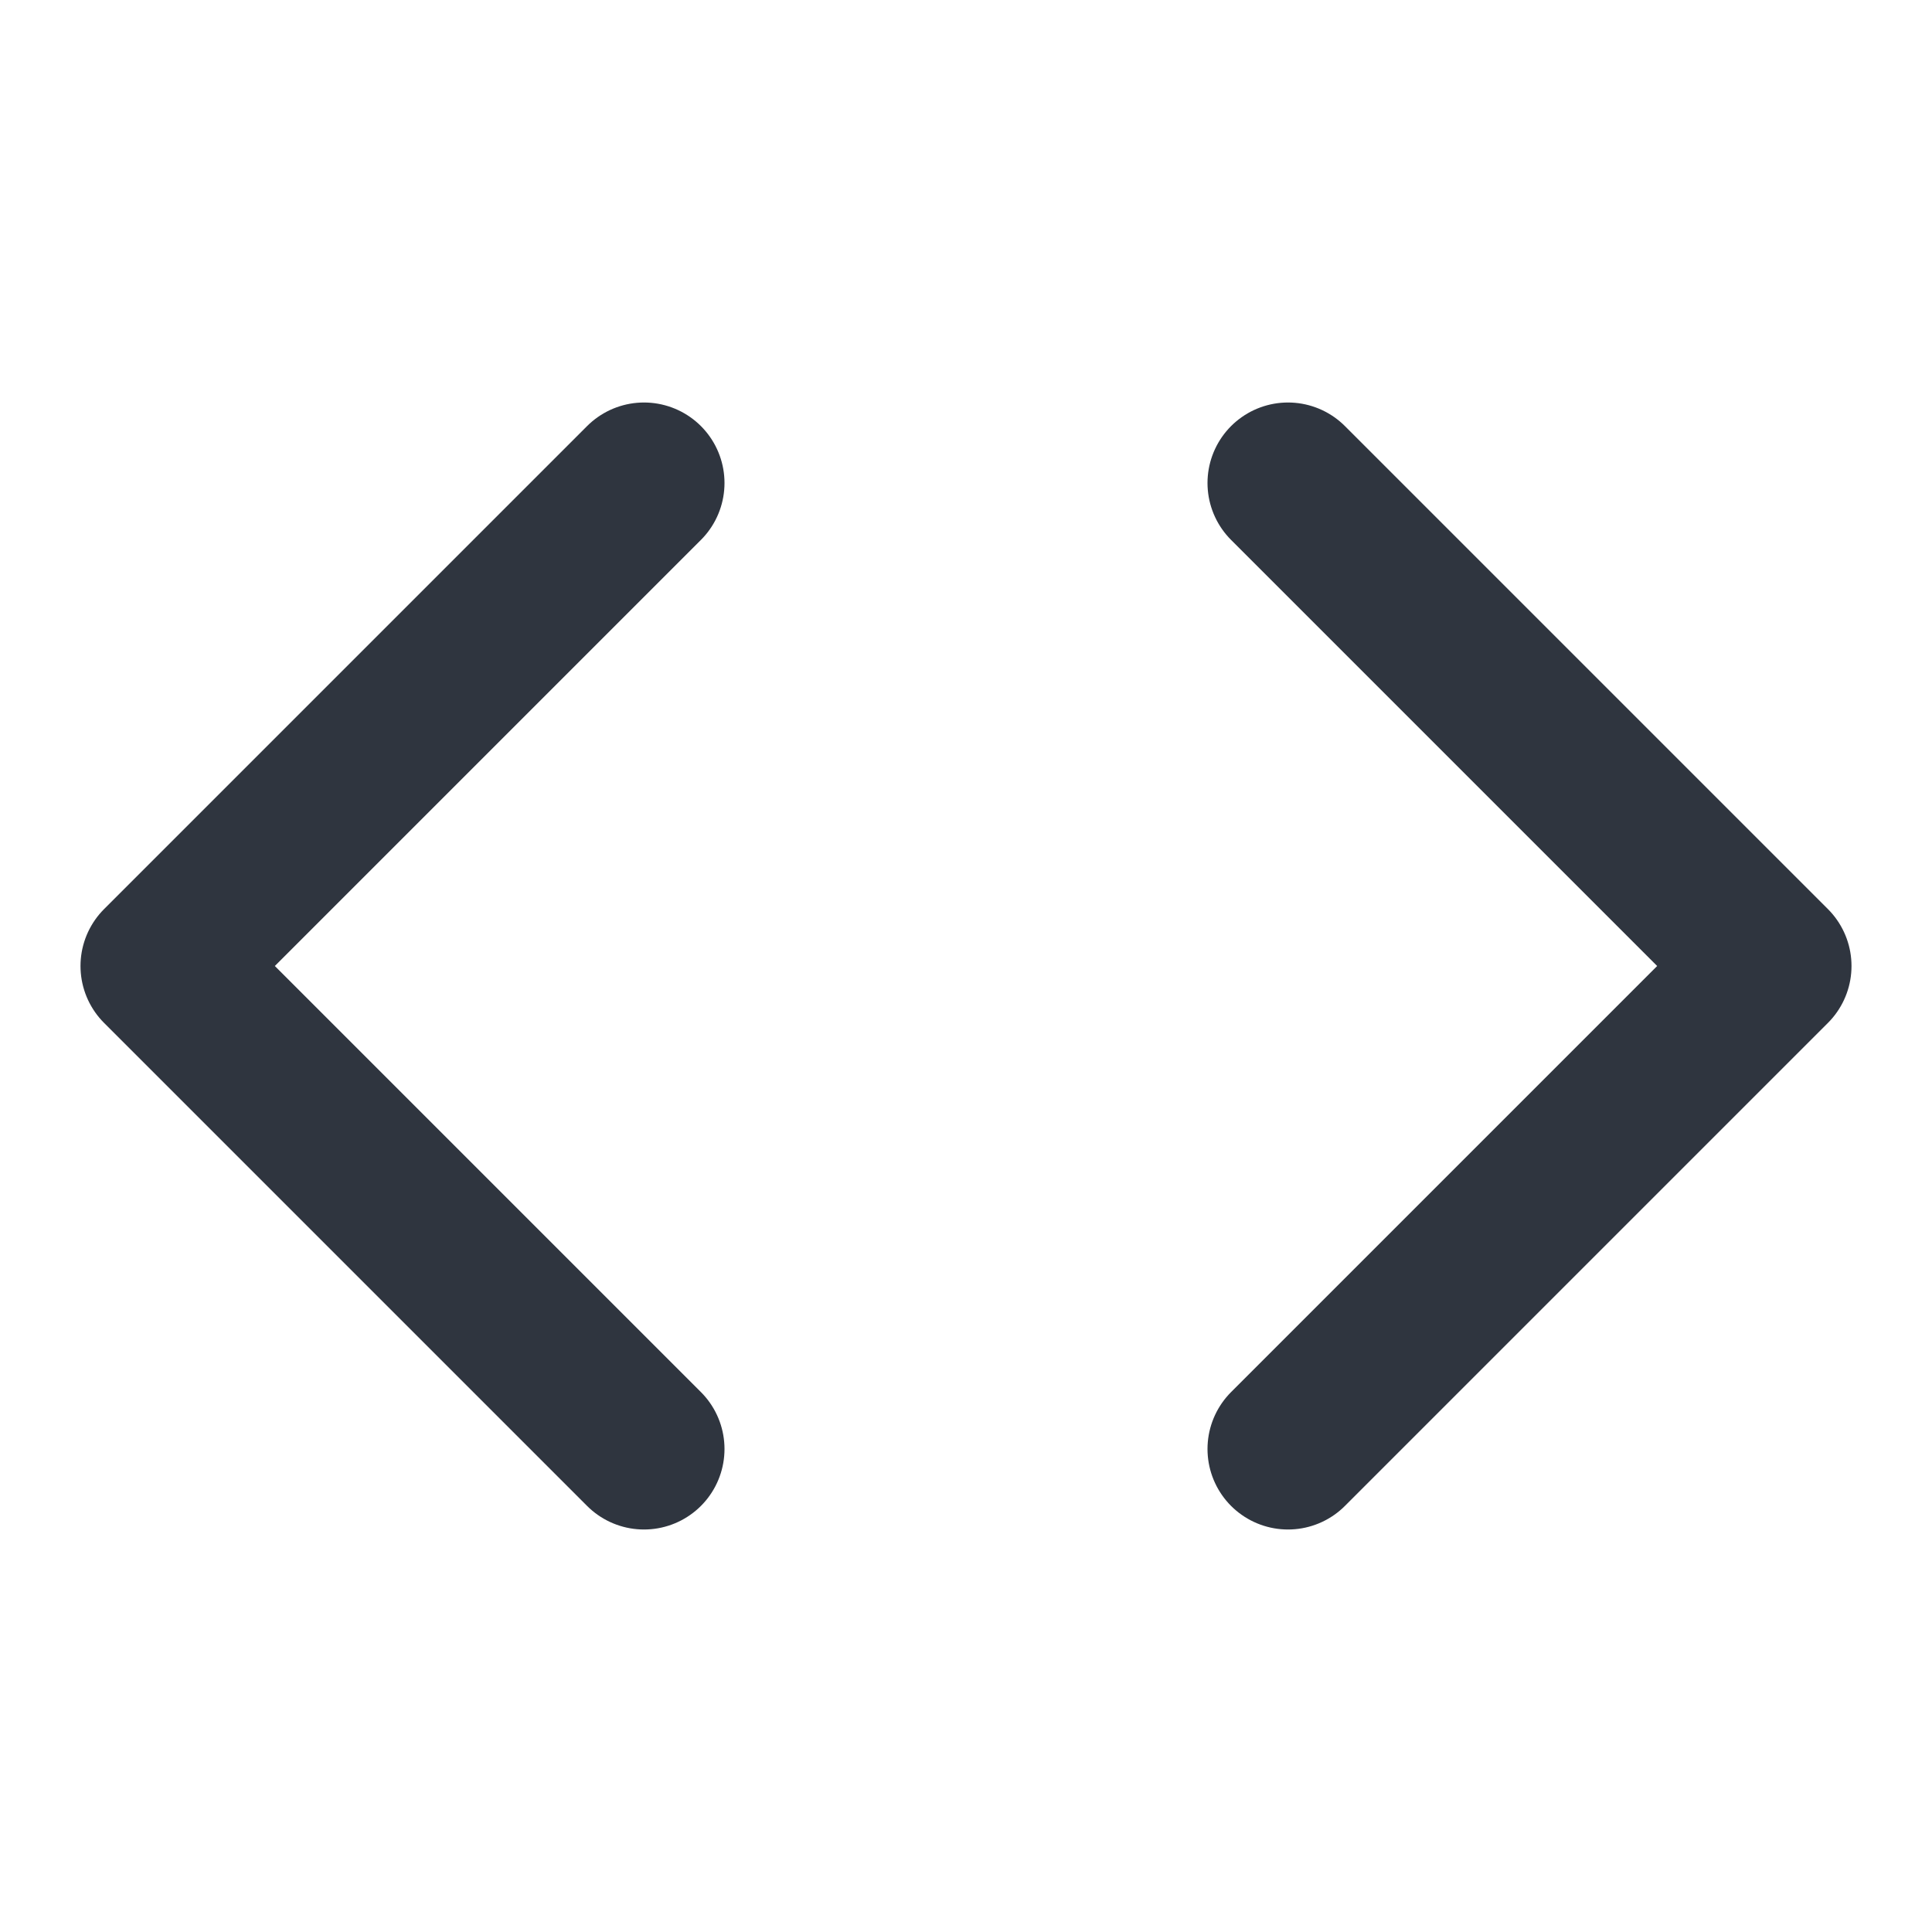
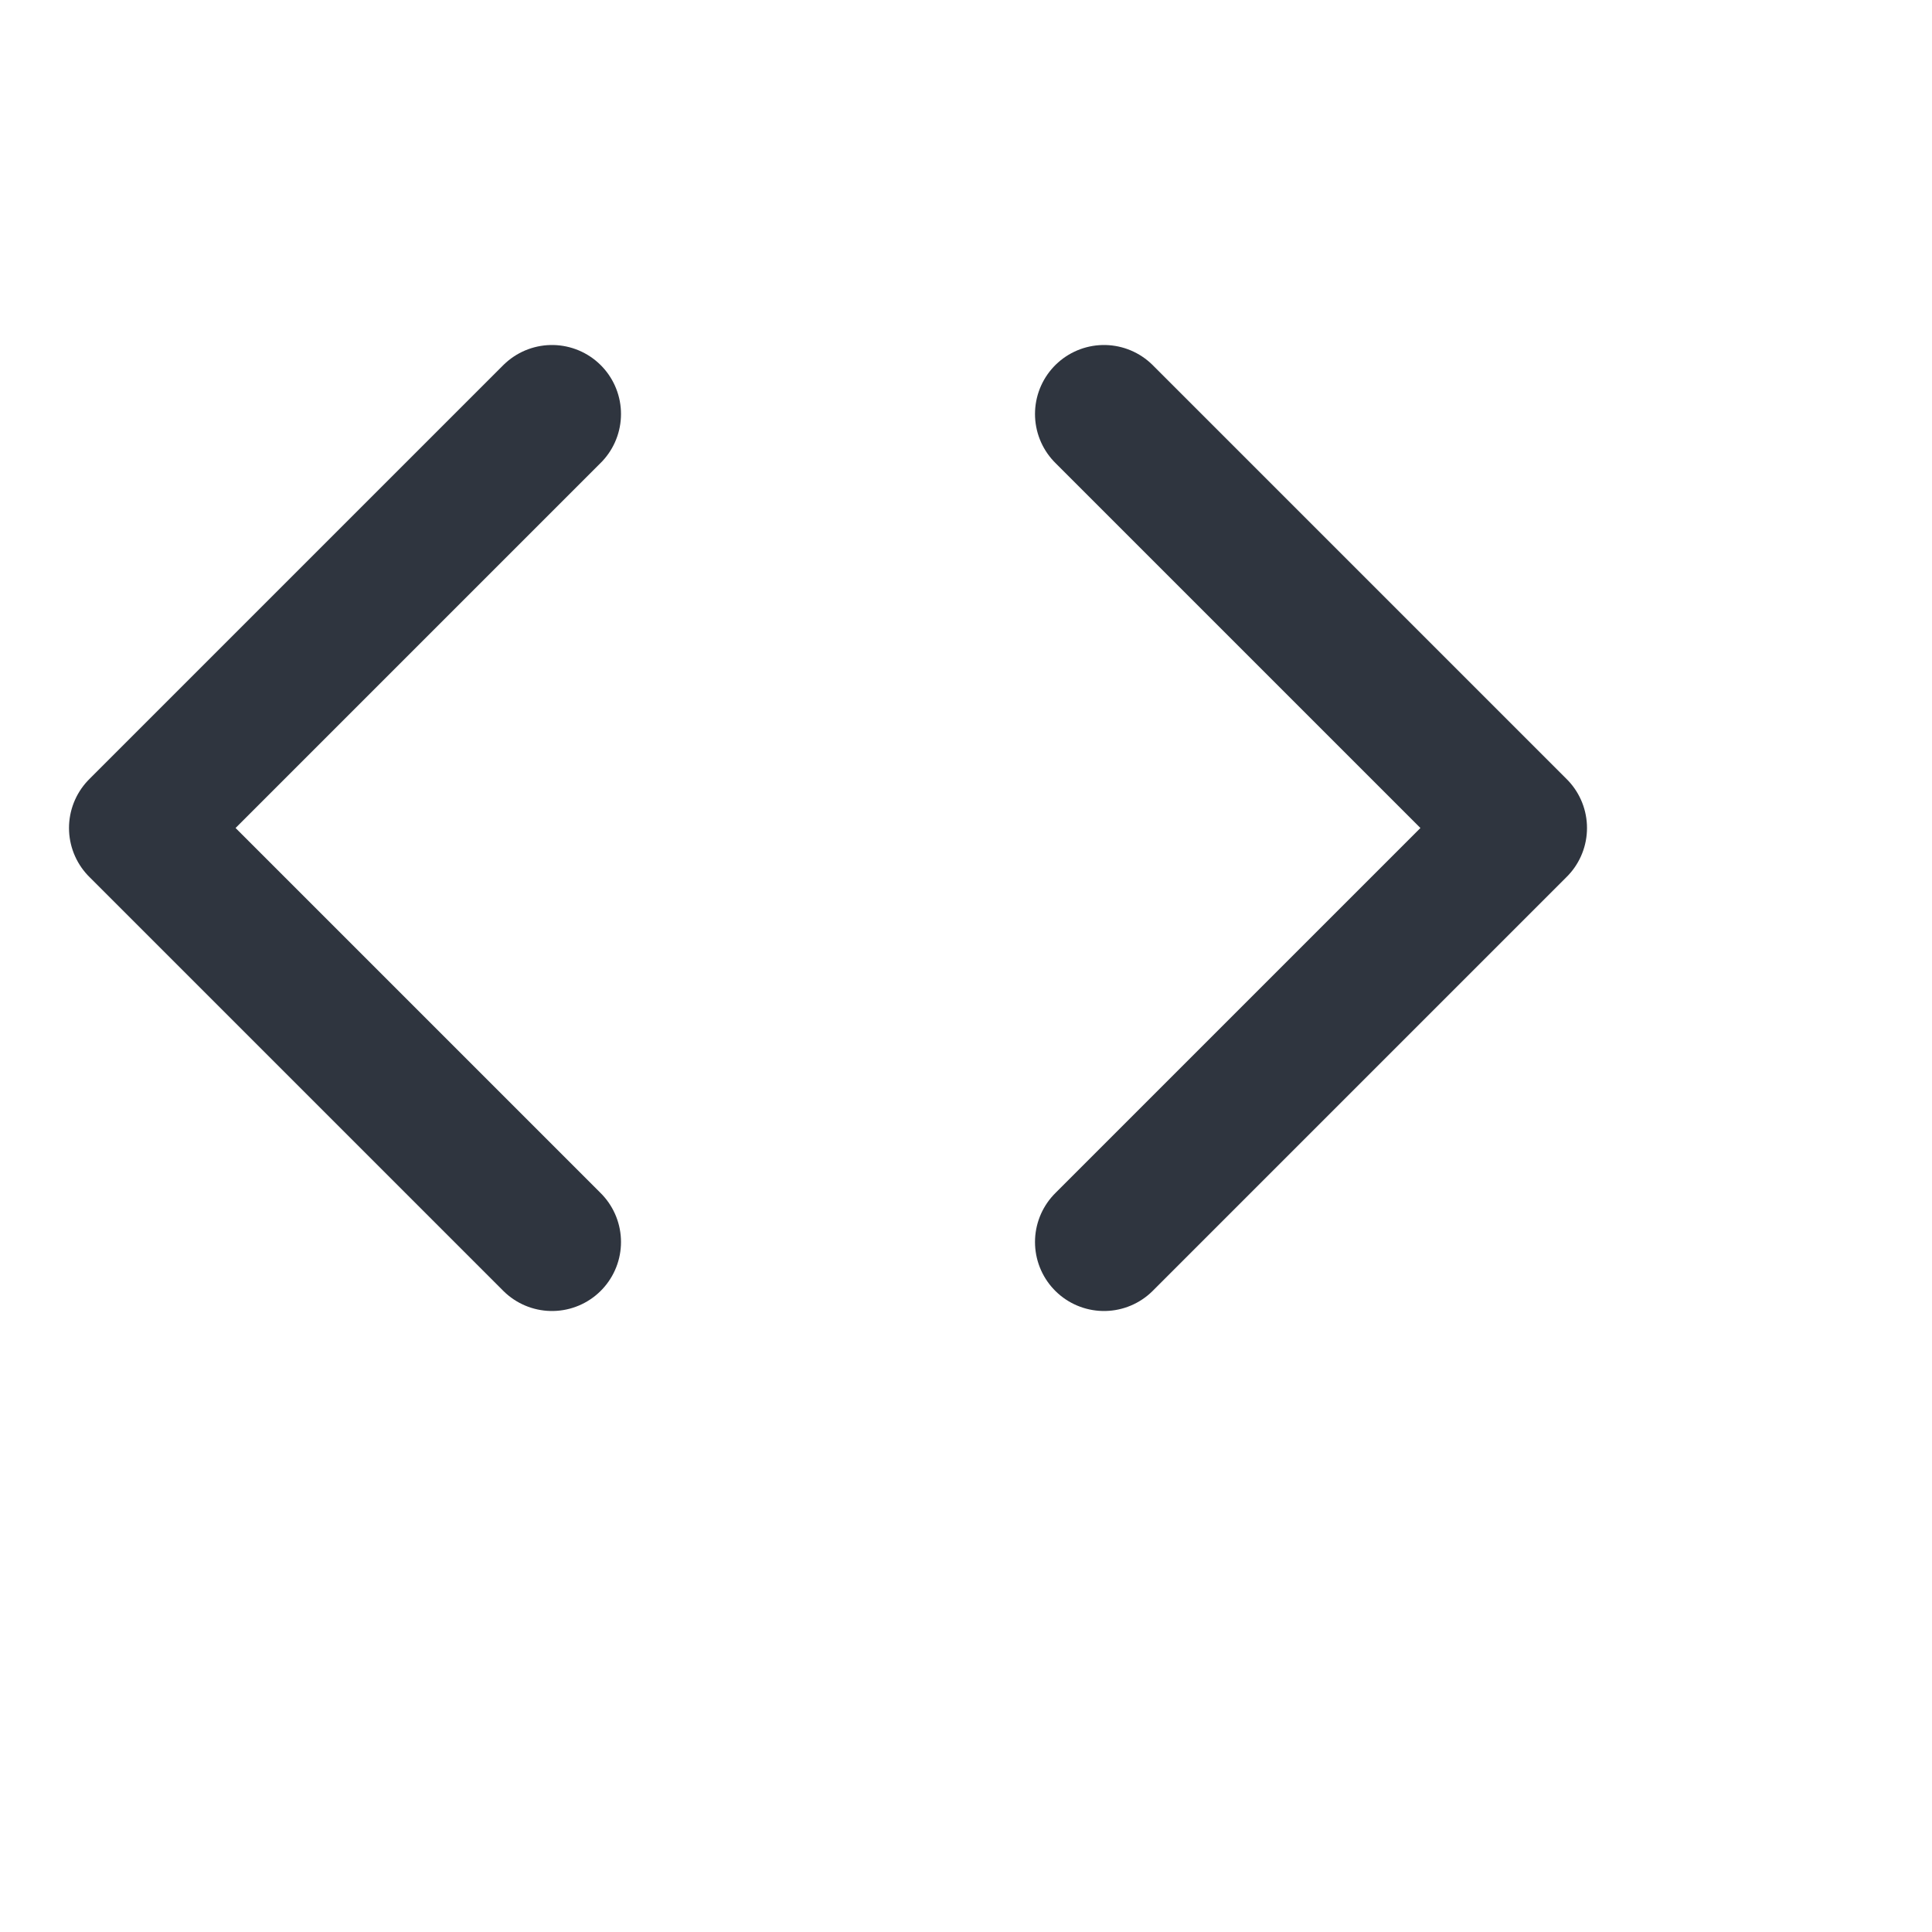
- <svg xmlns="http://www.w3.org/2000/svg" width="24" height="24" viewBox="0 0 24 24" fill="none">
+ <svg xmlns="http://www.w3.org/2000/svg" width="24" height="24" viewBox="0 0 28 28" fill="none">
  <path d="M16 18L22 12L16 6" stroke="#2F353F" stroke-width="2" stroke-linecap="round" stroke-linejoin="round" />
  <path d="M8 6L2 12L8 18" stroke="#2F353F" stroke-width="2" stroke-linecap="round" stroke-linejoin="round" />
</svg>
